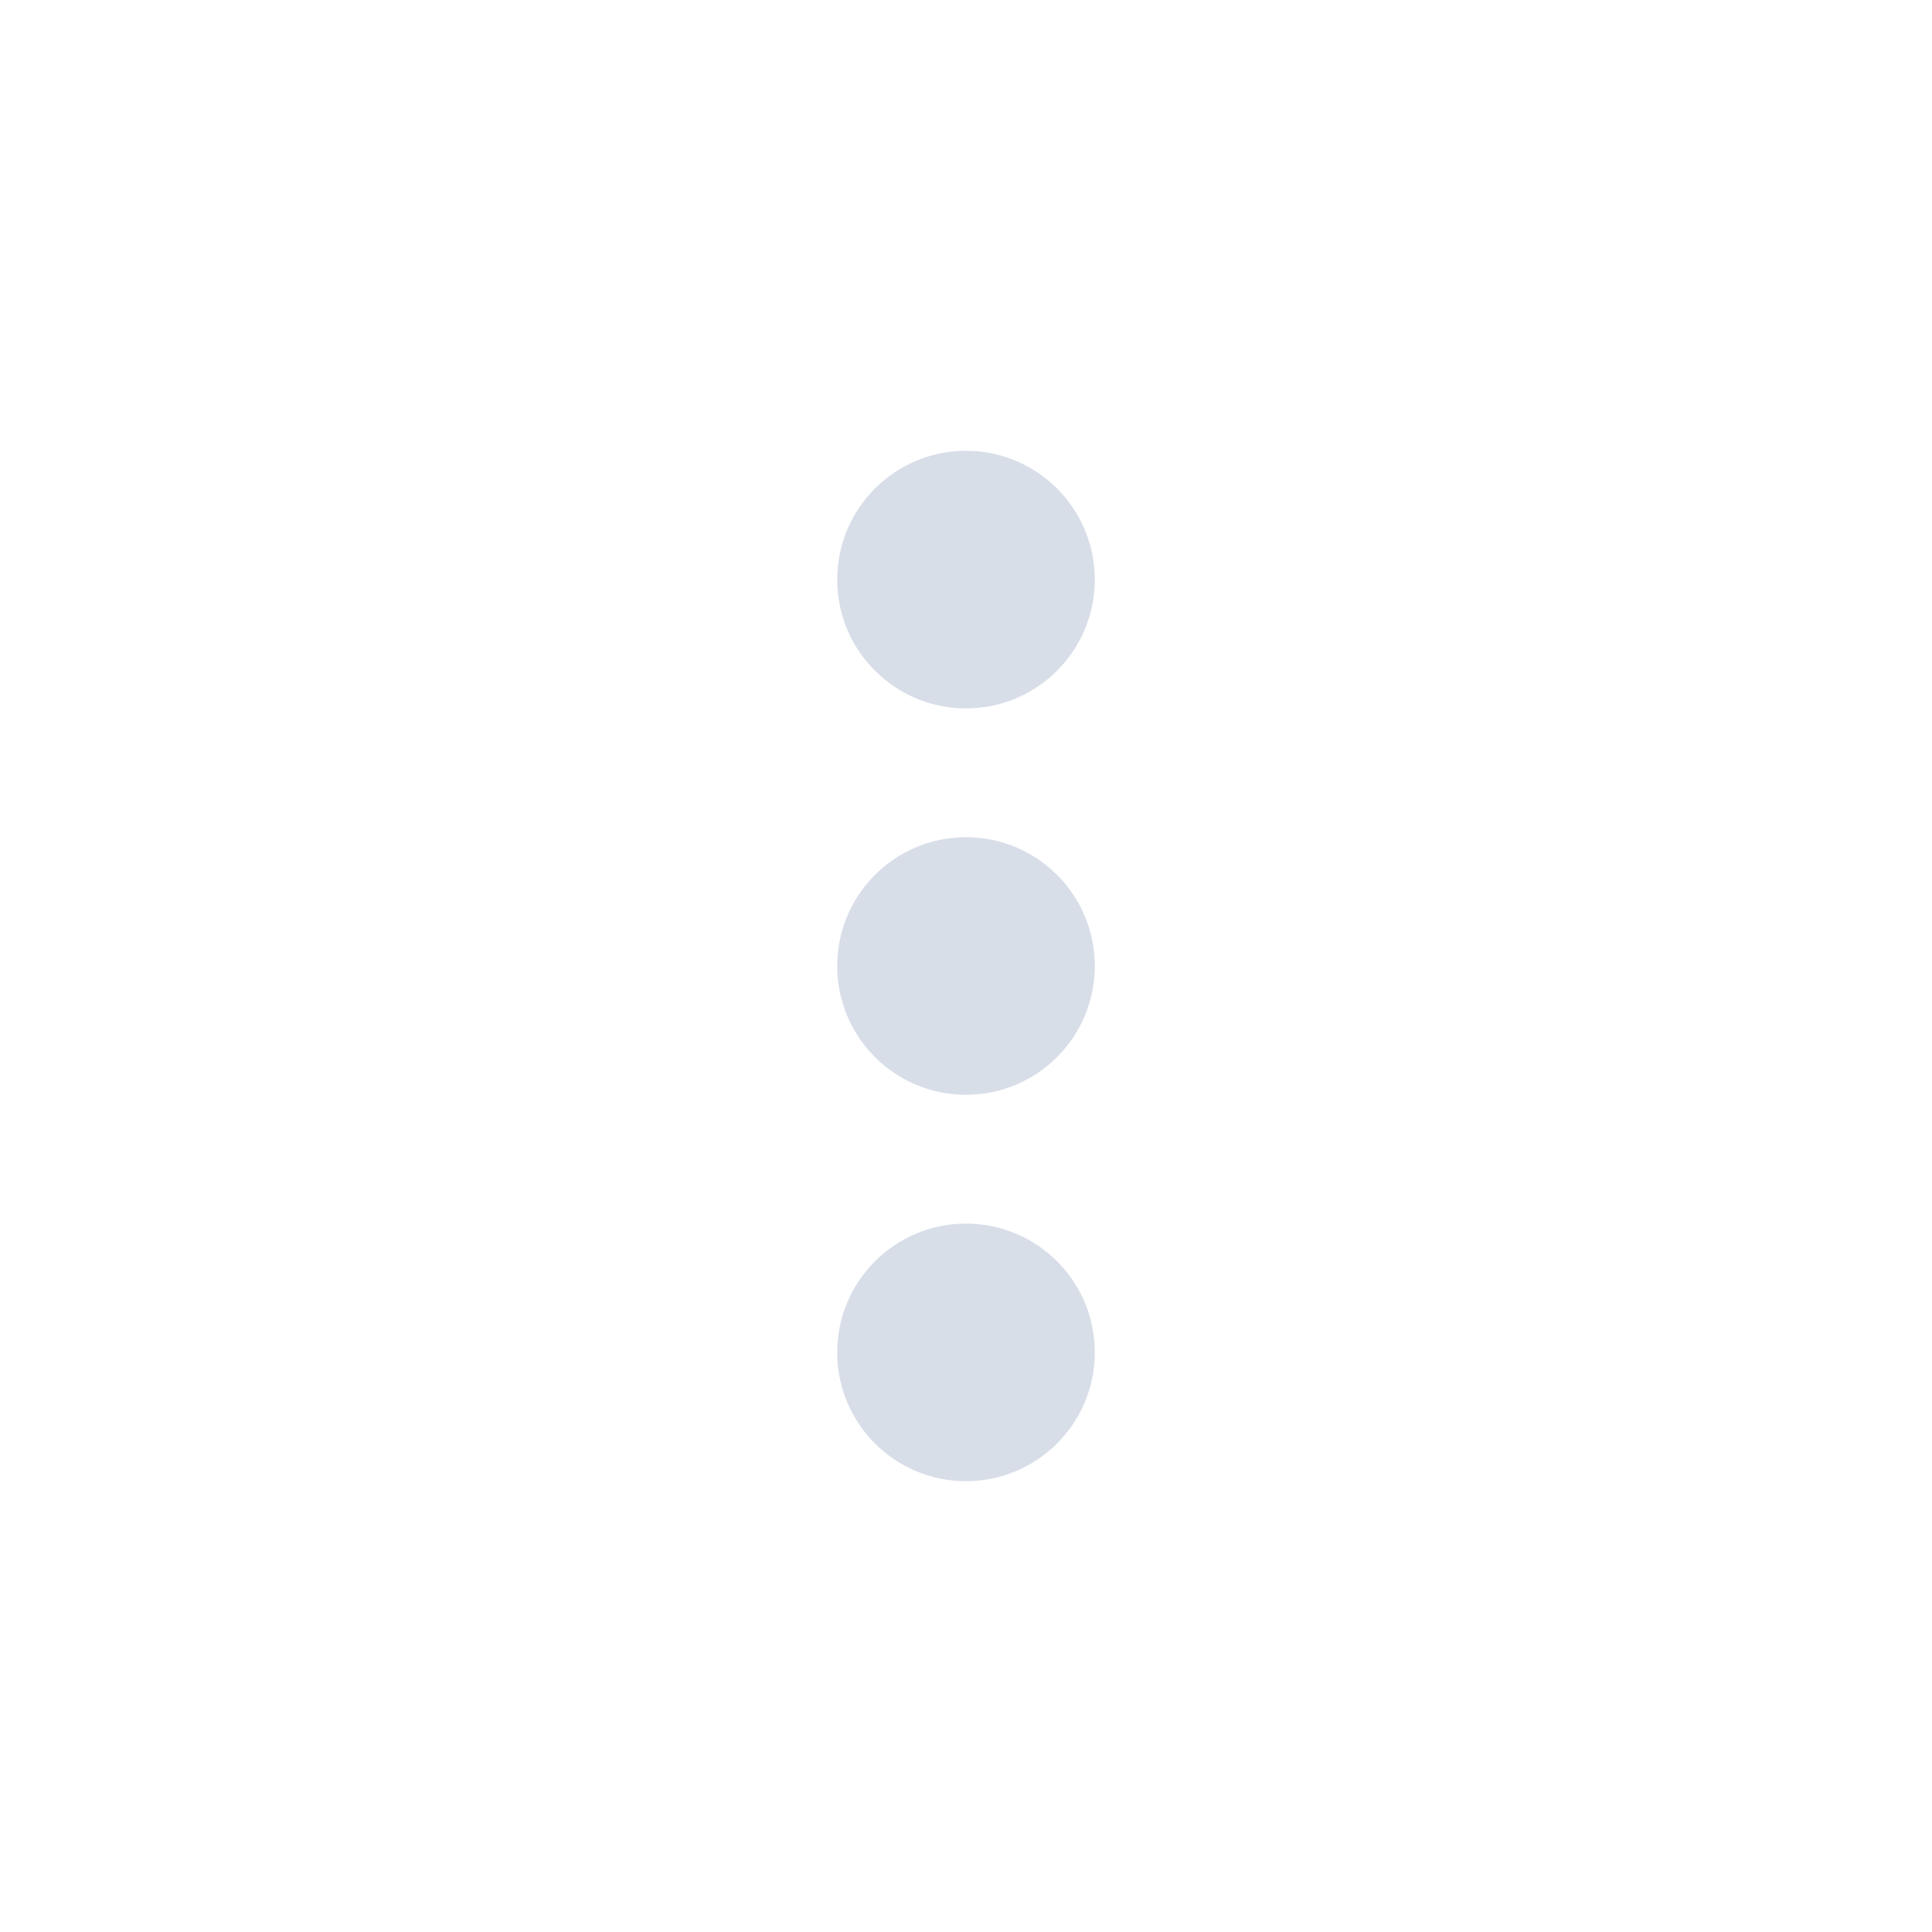
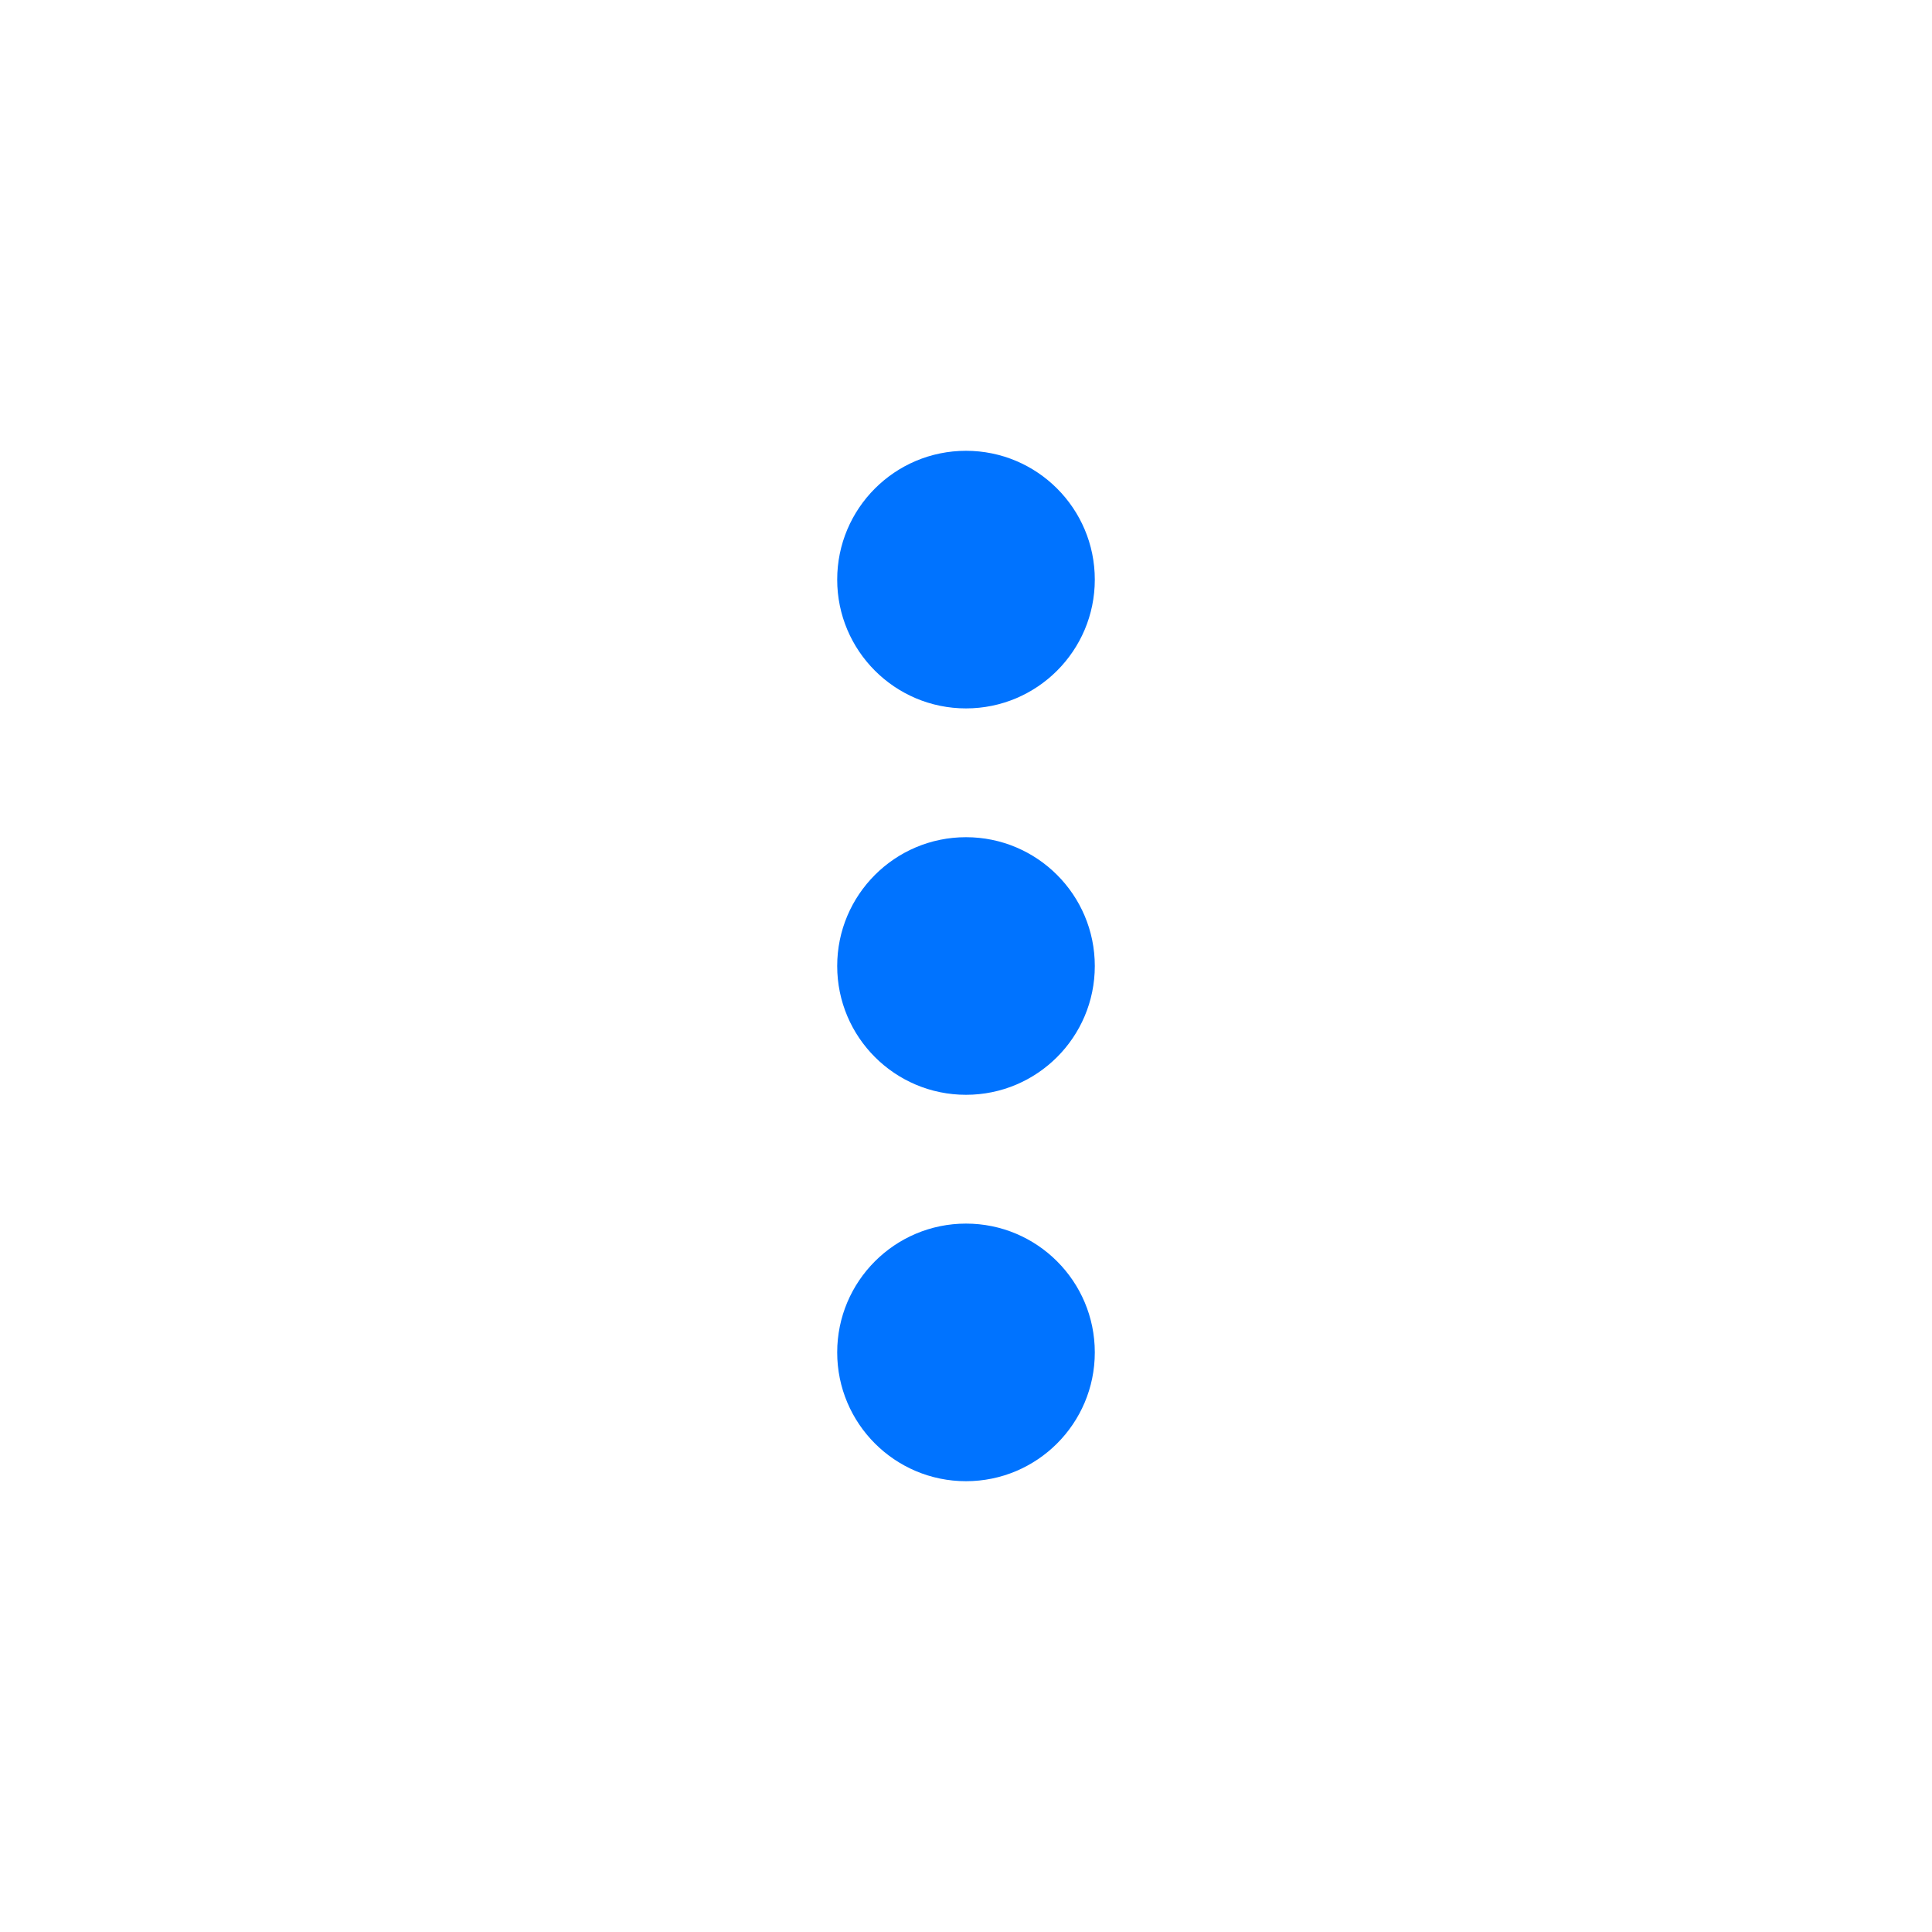
<svg xmlns="http://www.w3.org/2000/svg" width="30" height="30" viewBox="0 0 30 30" fill="none">
-   <circle cx="15" cy="9" r="2" fill="#D8DEE8" />
-   <circle cx="15" cy="15" r="2" fill="#D8DEE8" />
-   <circle cx="15" cy="21" r="2" fill="#D8DEE8" />
+   <circle cx="15" cy="9" r="2" fill="#0073FF" />
+   <circle cx="15" cy="15" r="2" fill="#0073FF" />
+   <circle cx="15" cy="21" r="2" fill="#0073FF" />
</svg>
